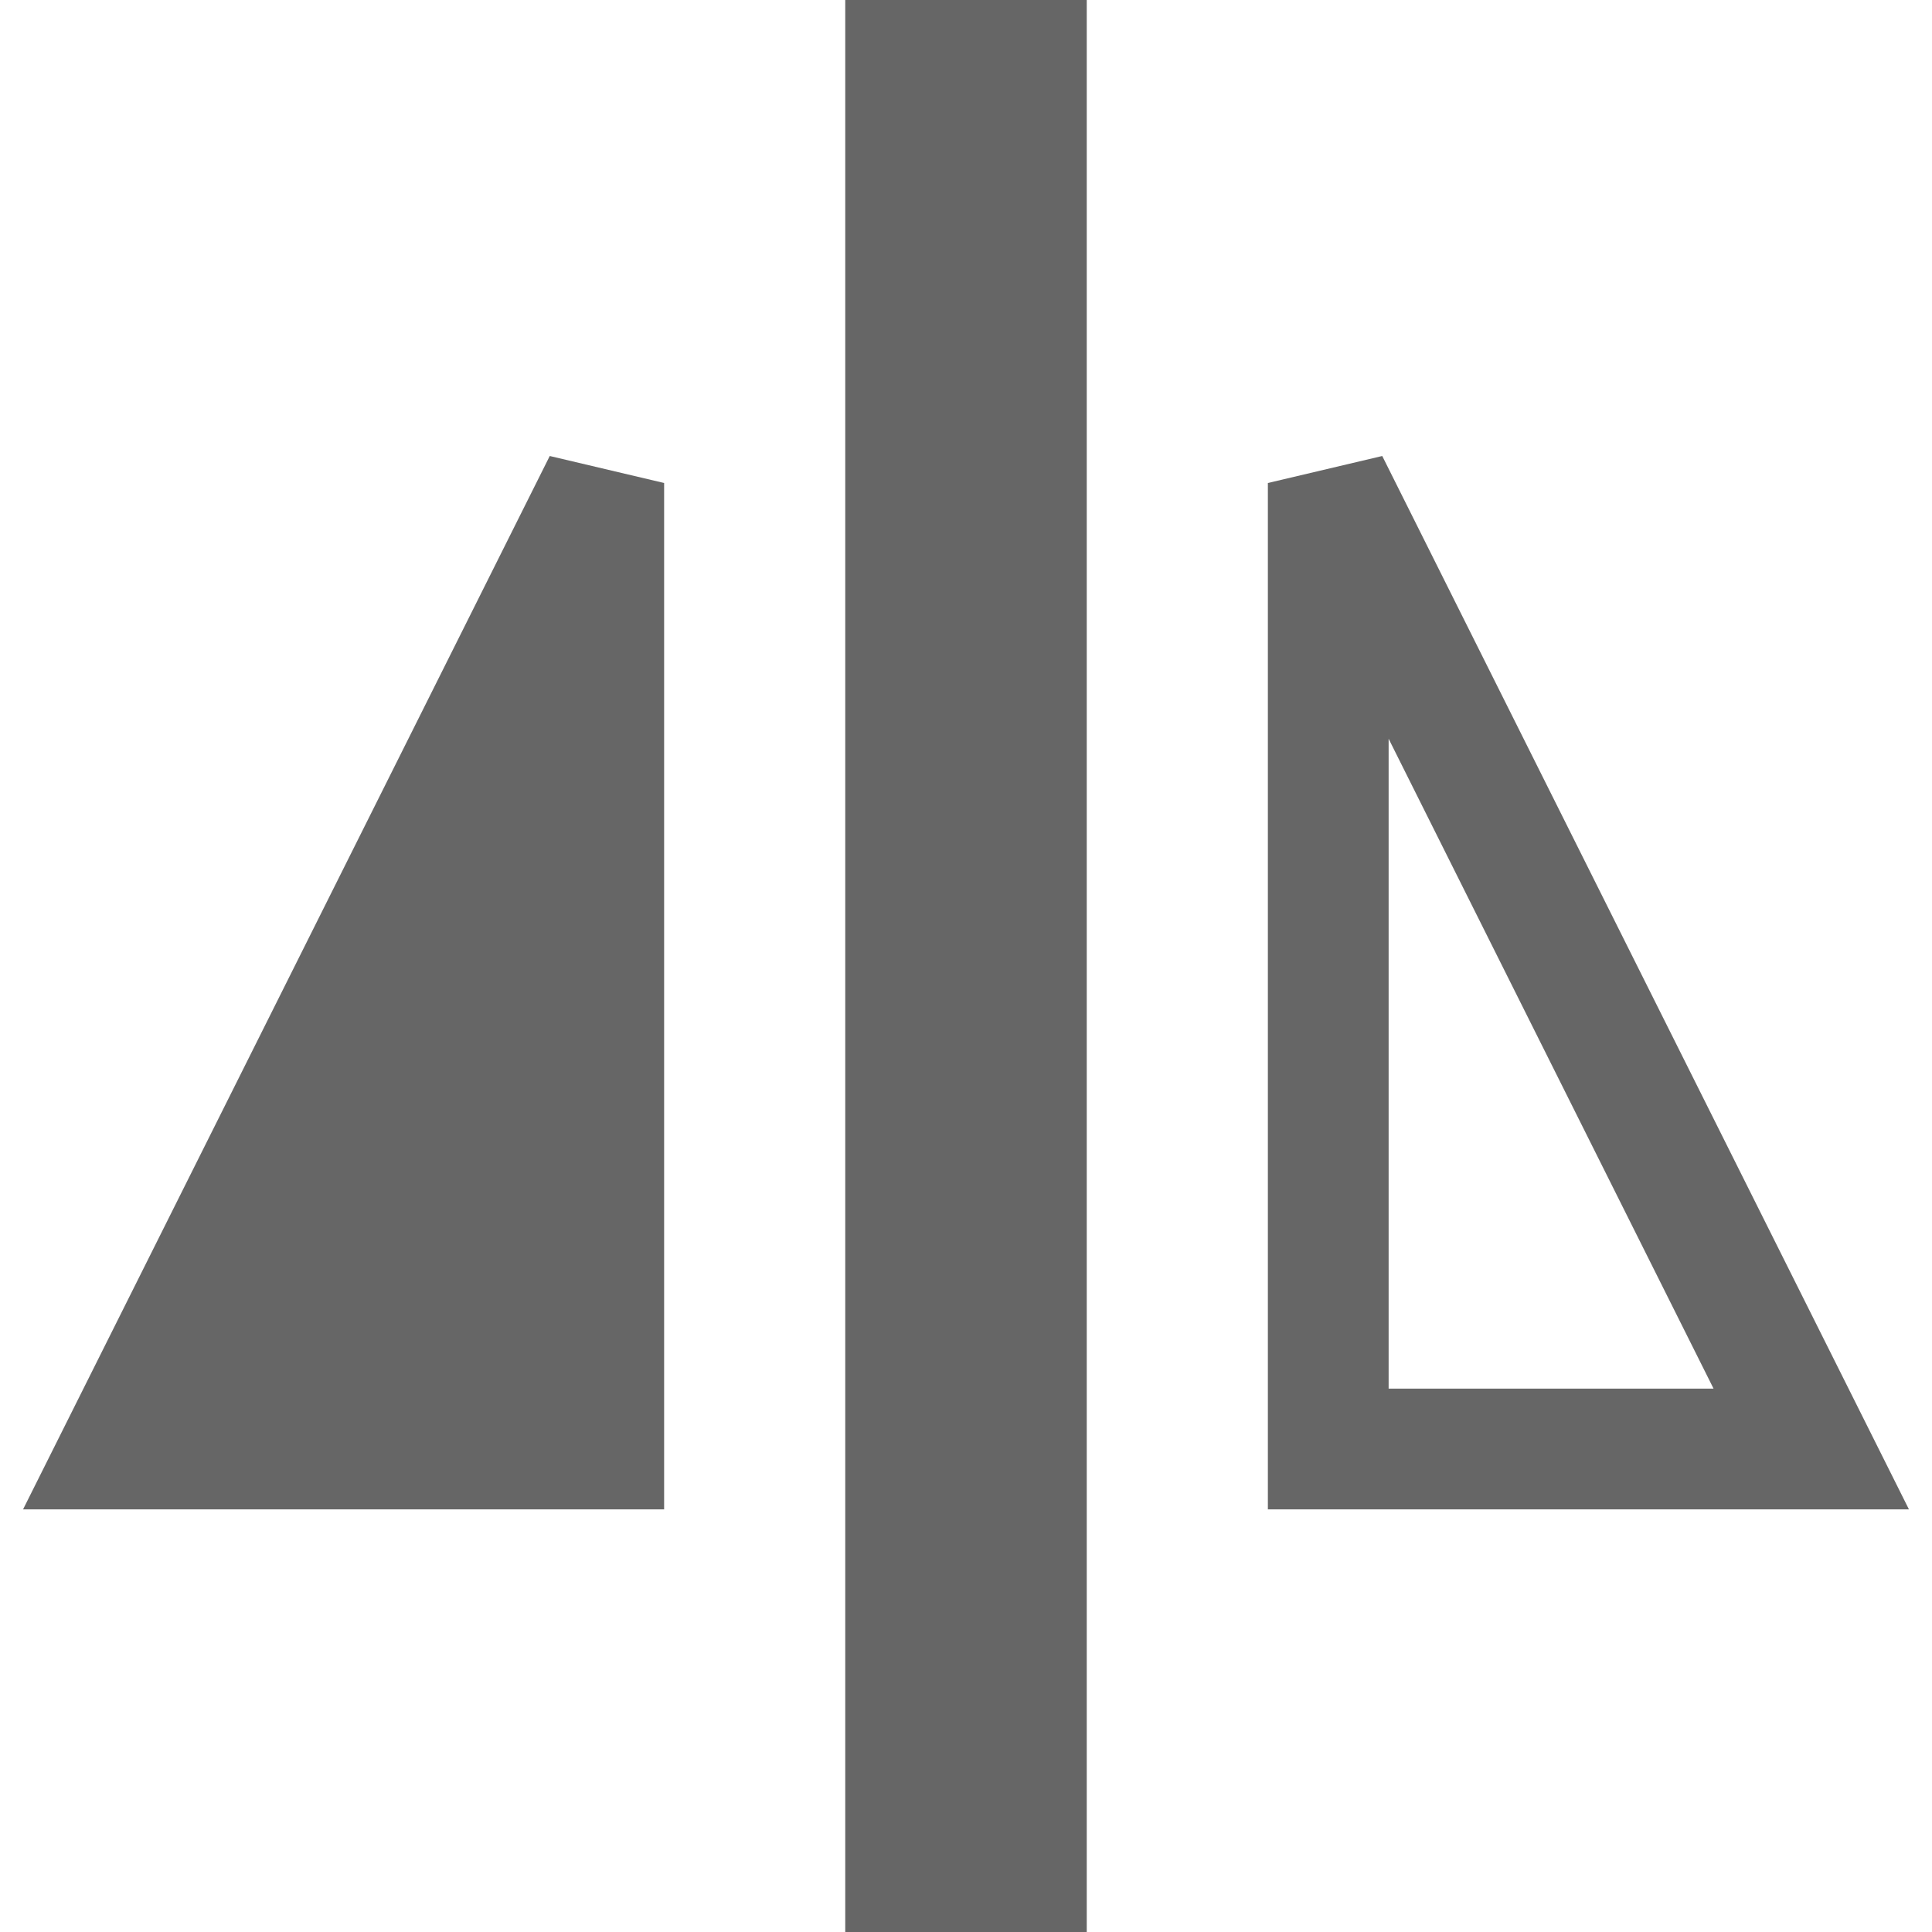
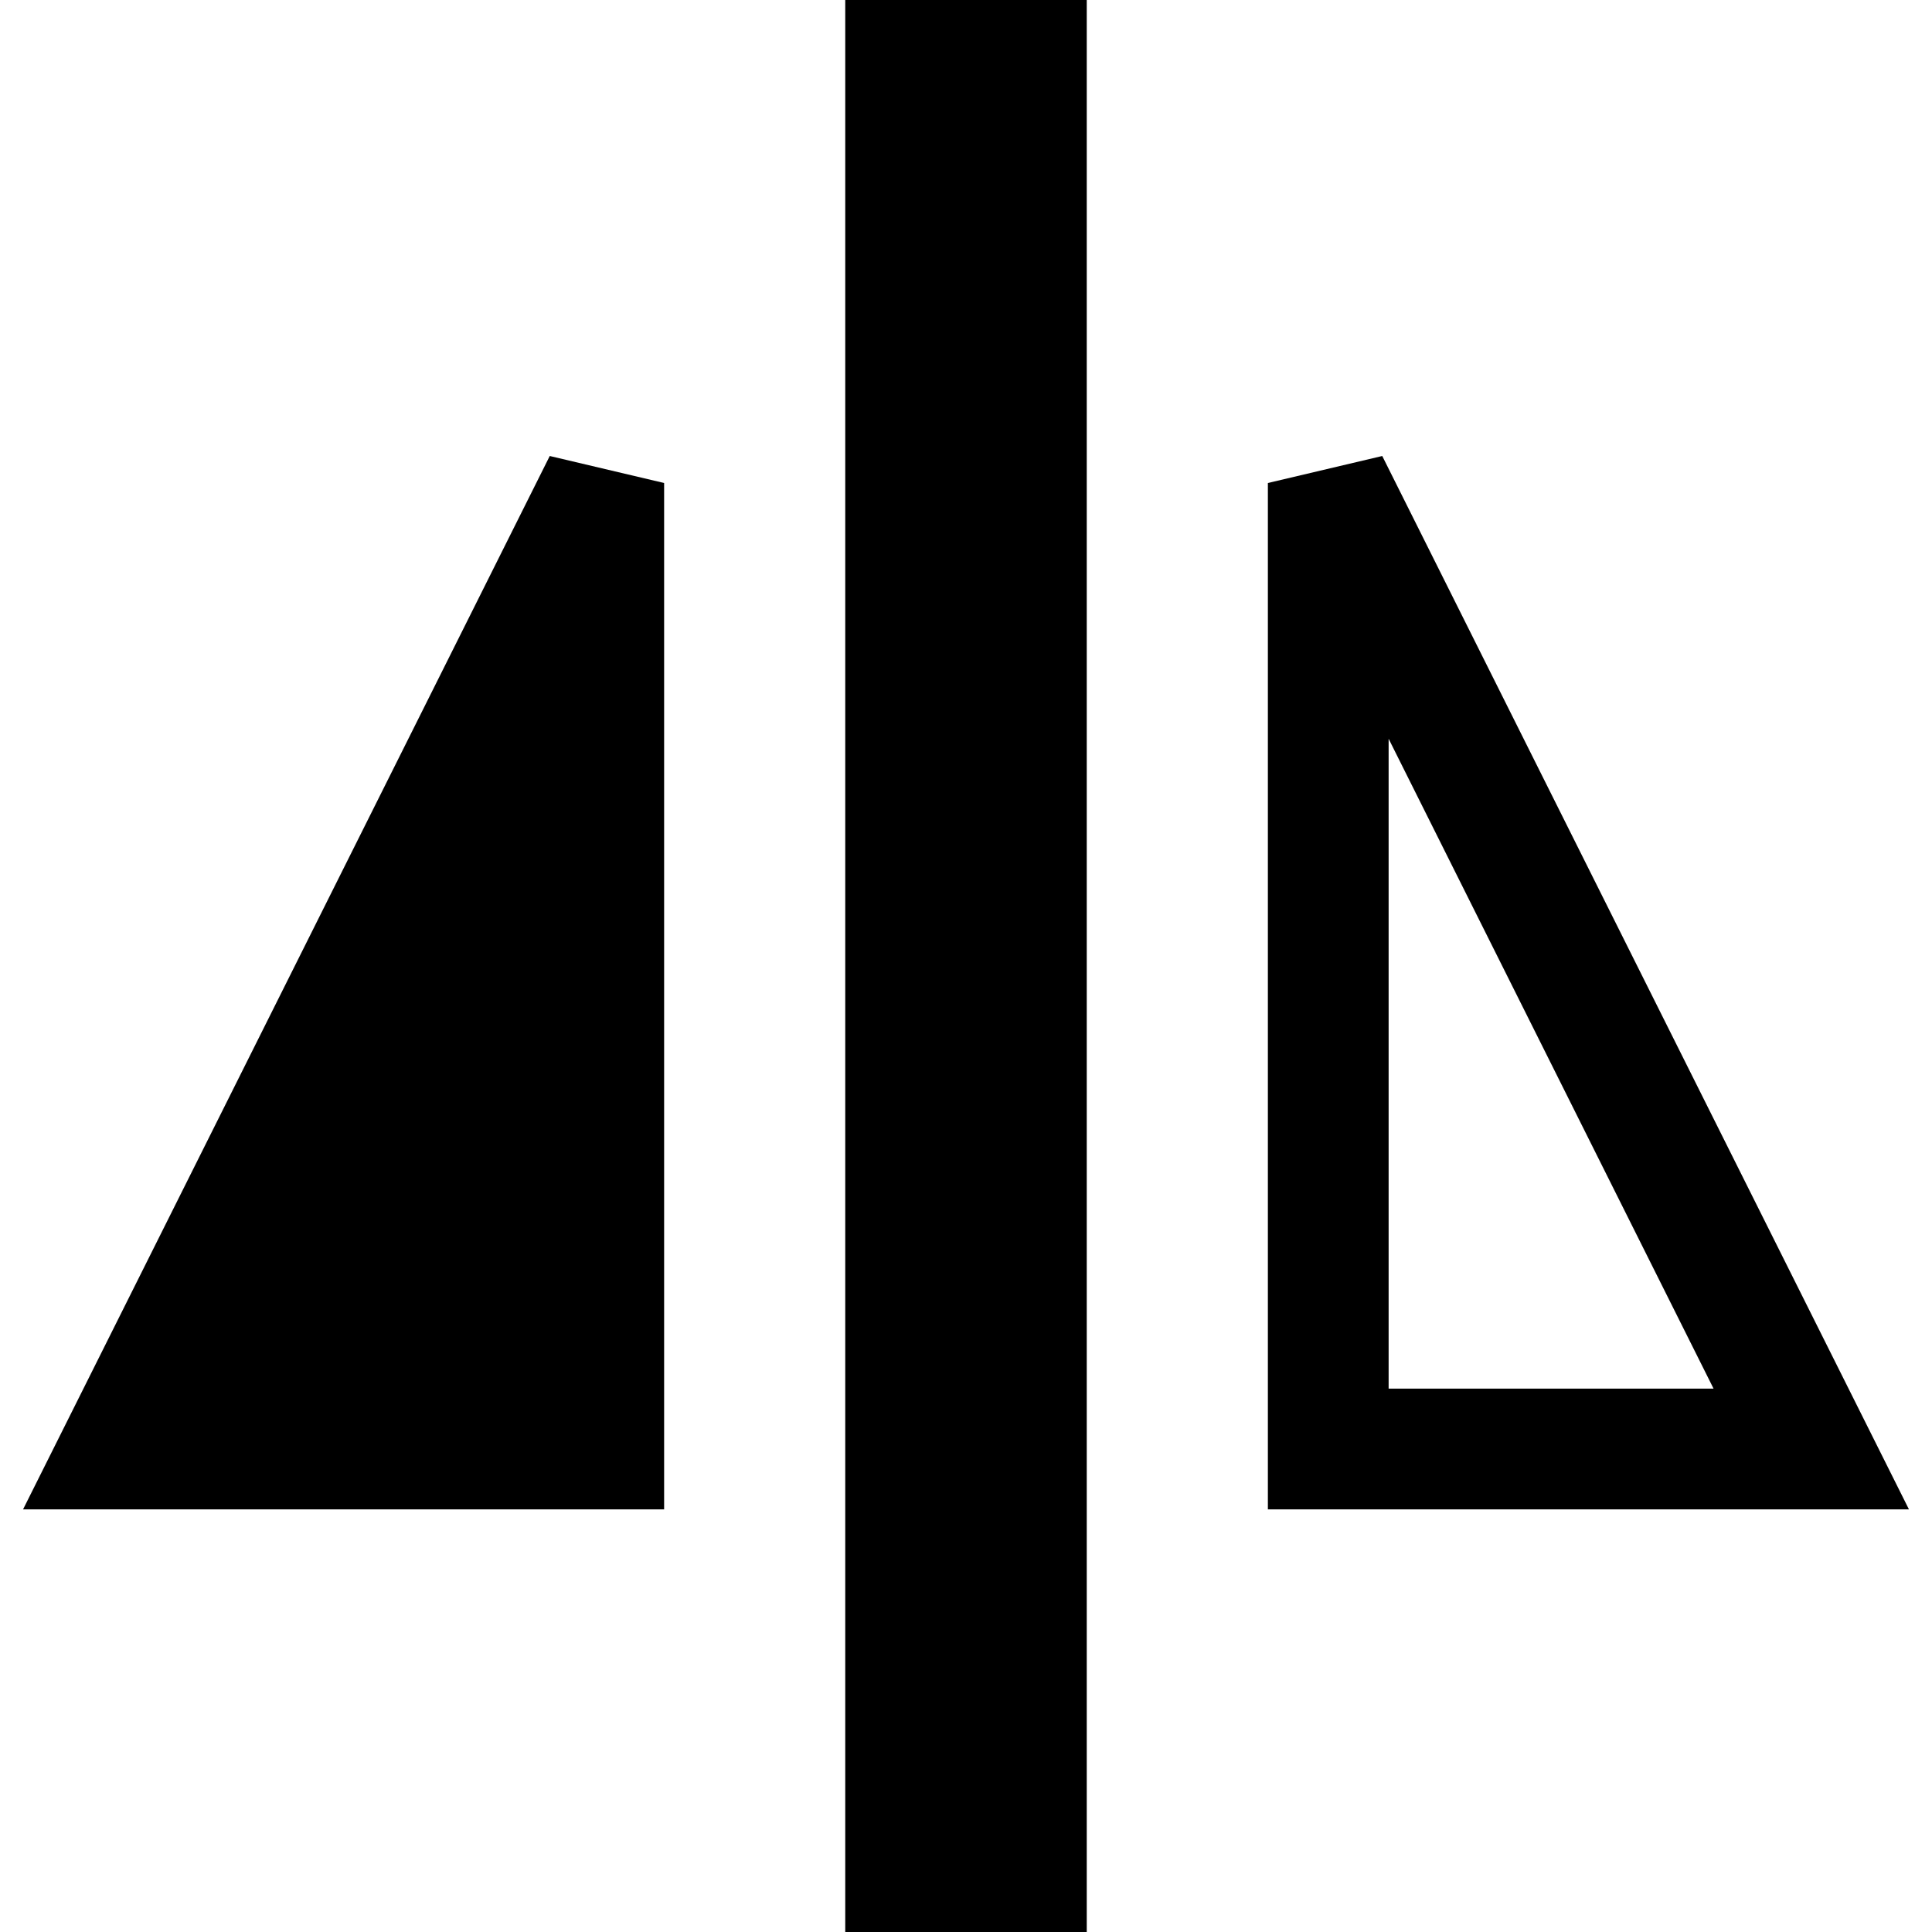
<svg xmlns="http://www.w3.org/2000/svg" version="1.1" x="0px" y="0px" width="16px" height="16px" viewBox="0 0 16 16" enable-background="new 0 0 16 16" xml:space="preserve">
-   <g>
-     <path stroke="#666666" stroke-width="2" d="M 8, 0 L 8, 16" />
-     <path stroke="#666666" stroke-linejoin="miter" fill="#666666" d="M 1, 12 L 5, 12 L 5, 4 Z" />
-     <path stroke="#666666" stroke-linejoin="miter" fill="none" d="M 15, 12 L 11, 12 L 11, 4 Z" />
+   <g stroke="currentColor">
+     <path stroke-width="2" d="M 8, 0 L 8, 16" />
+     <path stroke-linejoin="miter" fill="currentColor" d="M 1, 12 L 5, 12 L 5, 4 Z" />
+     <path stroke-linejoin="miter" fill="none" d="M 15, 12 L 11, 12 L 11, 4 Z" />
  </g>
</svg>
